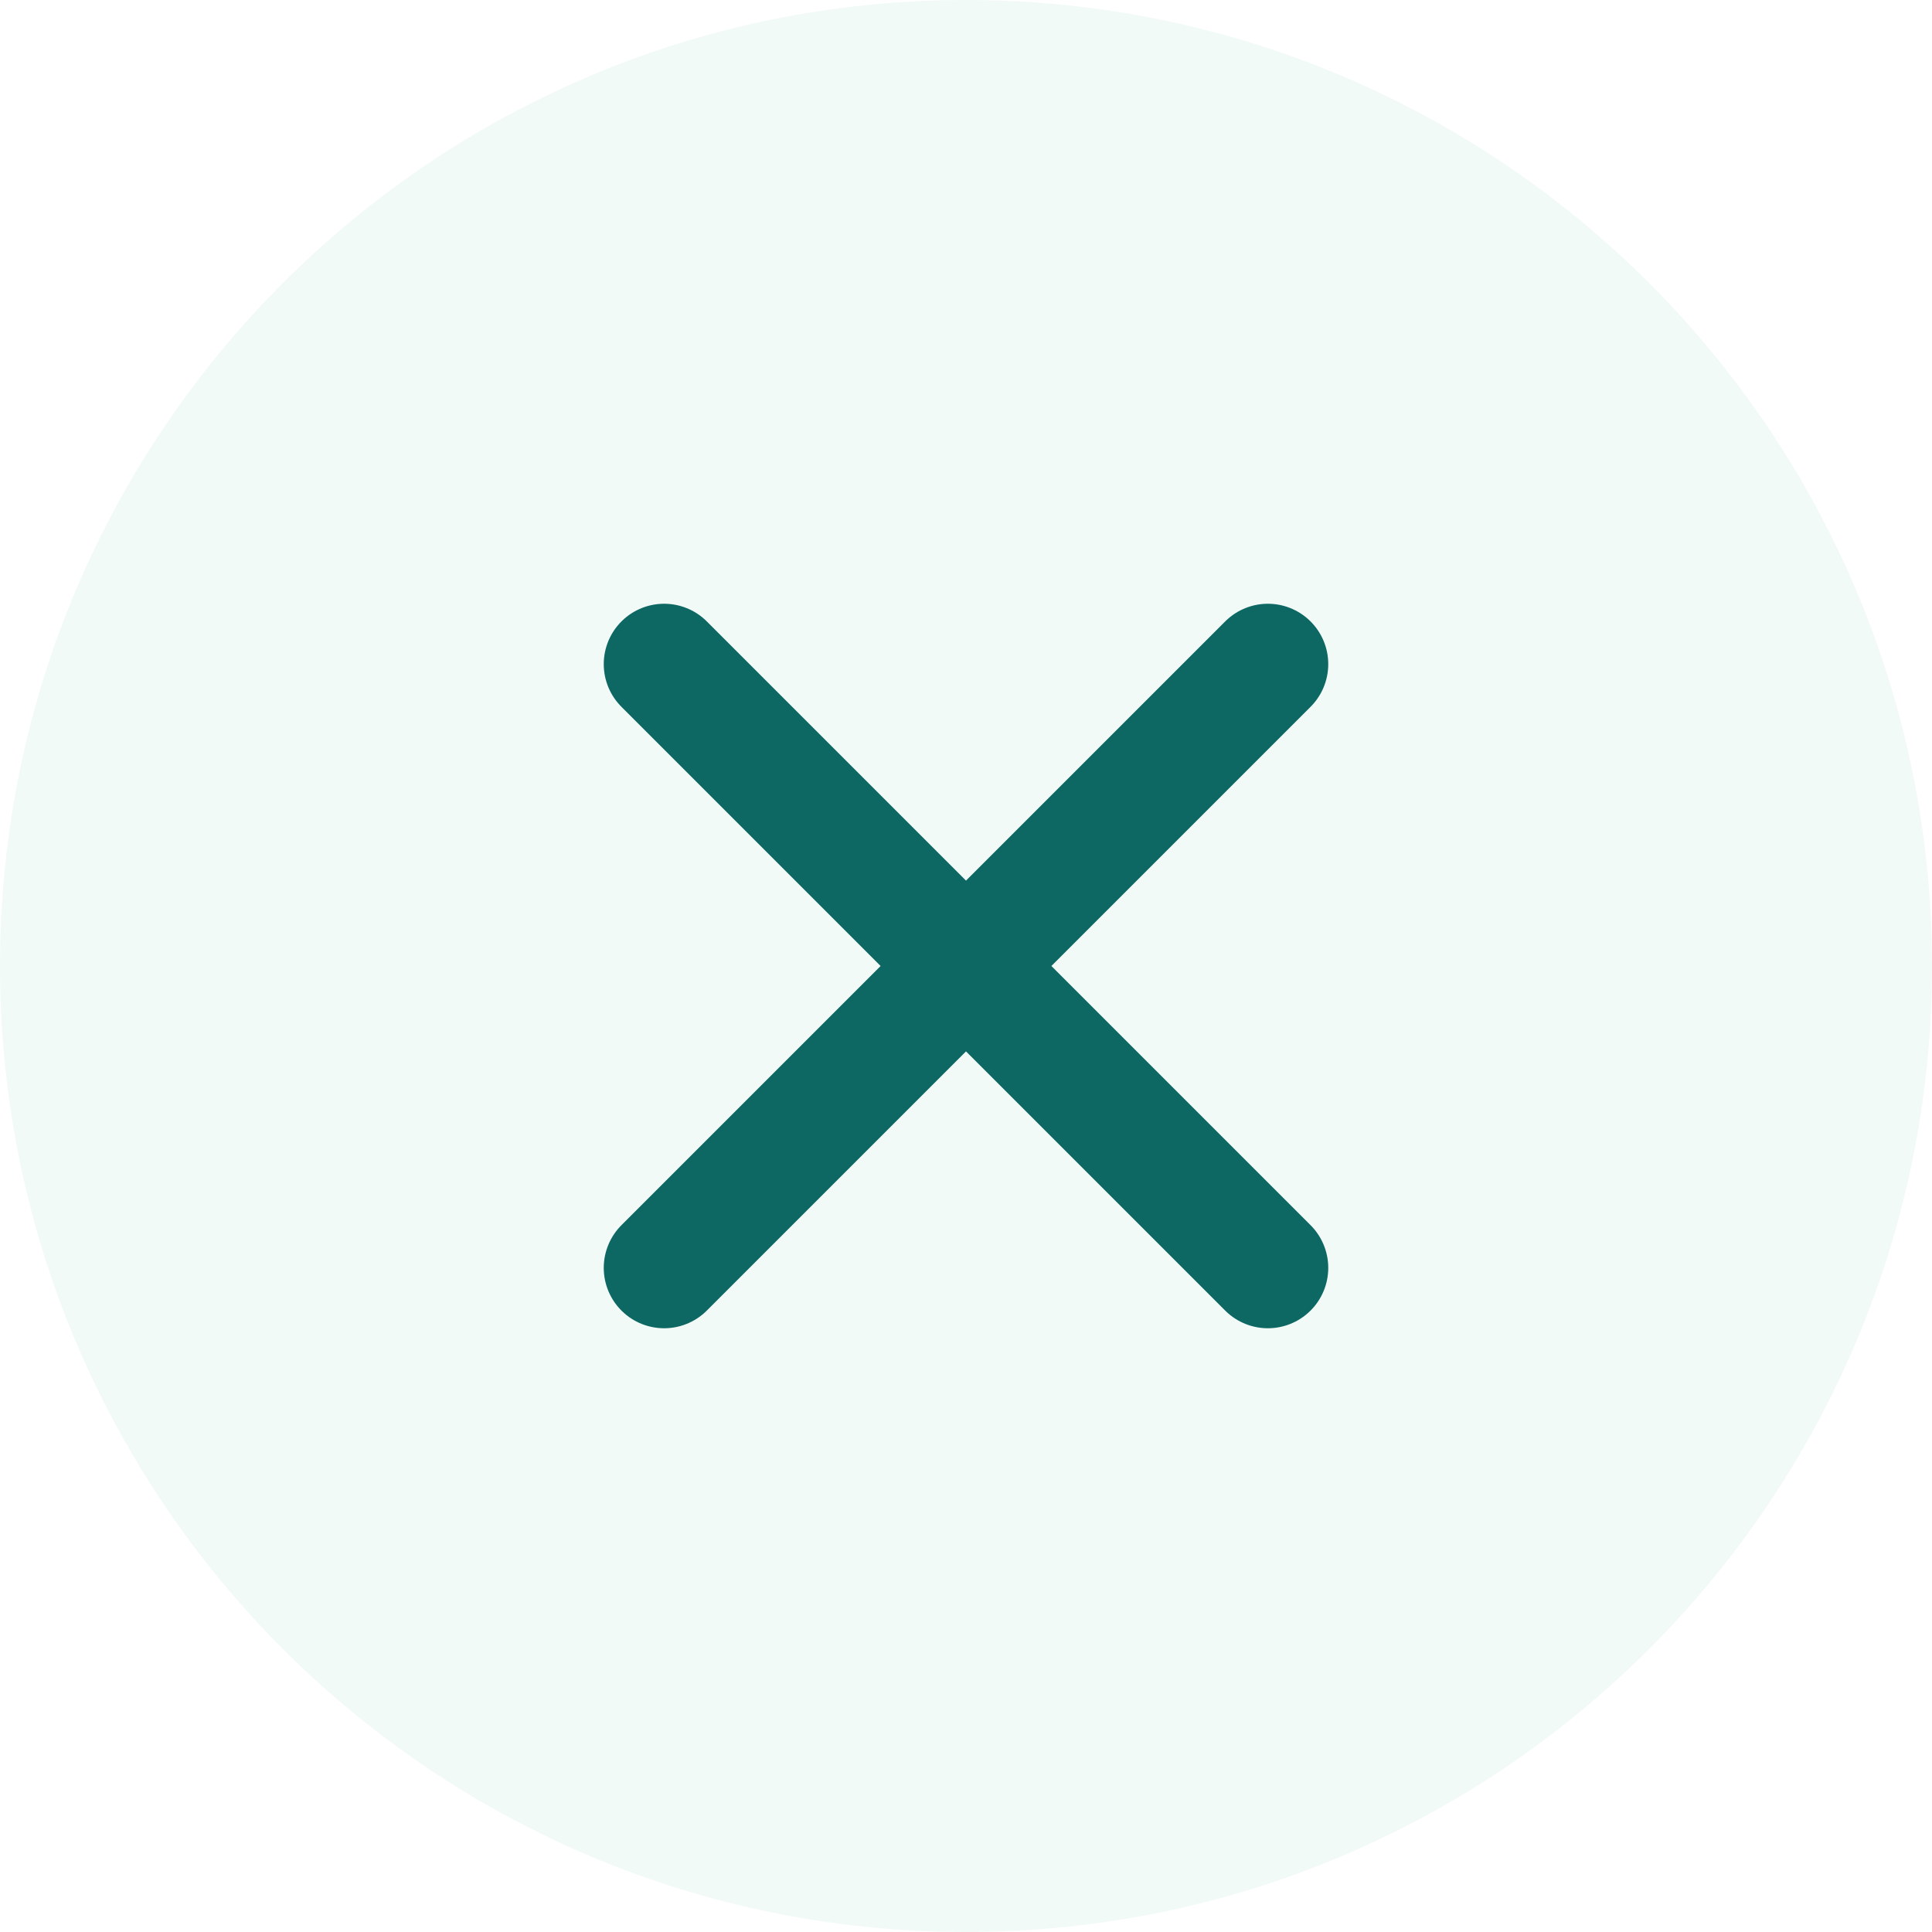
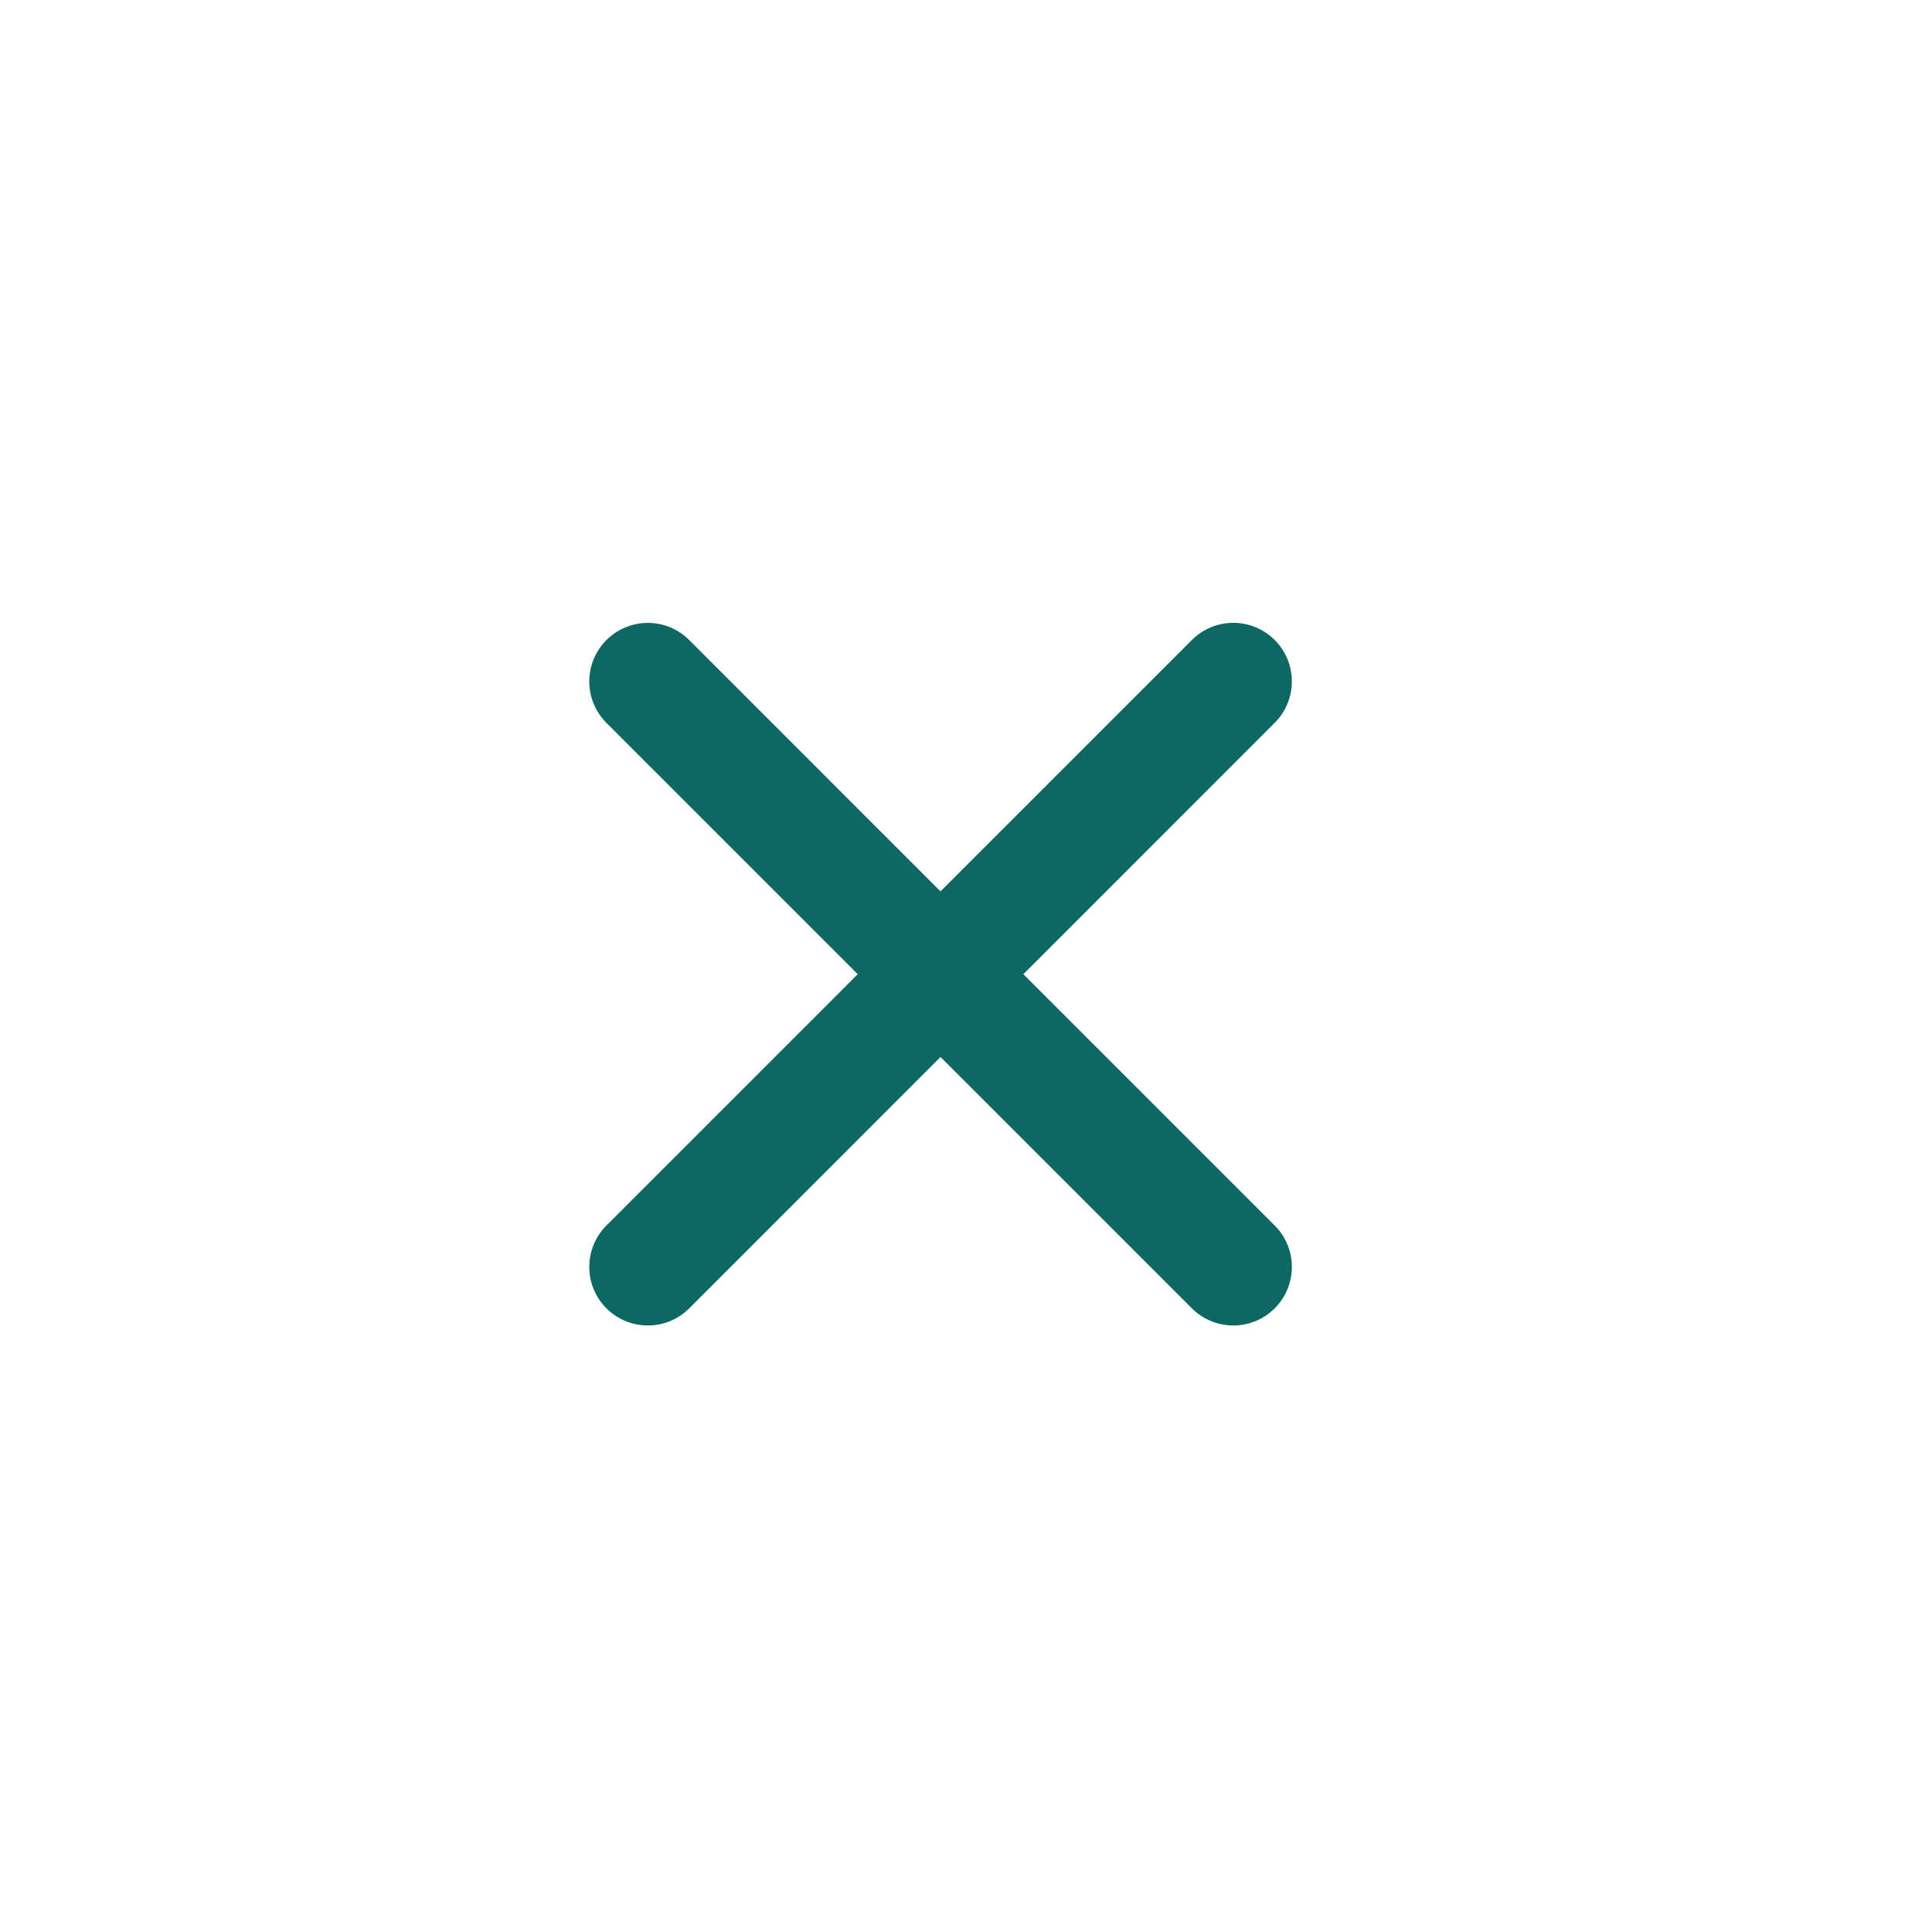
- <svg xmlns="http://www.w3.org/2000/svg" fill="none" viewBox="0 0 32 32">
-   <g filter="url(#filter0_b)">
-     <circle cx="16" cy="16" r="16" fill="#F2FAF7" />
-   </g>
-   <path d="M11 11l10 10M11 21l10-10" stroke="#0D6763" stroke-width="2" stroke-miterlimit="10" stroke-linecap="round" stroke-linejoin="round" />
-   <defs>
-     <filter id="filter0_b" x="-4" y="-4" width="40" height="40" filterUnits="userSpaceOnUse" color-interpolation-filters="sRGB">
-       <feFlood flood-opacity="0" result="BackgroundImageFix" />
-       <feGaussianBlur in="BackgroundImage" stdDeviation="2" />
-       <feComposite in2="SourceAlpha" operator="in" result="effect1_backgroundBlur" />
-       <feBlend in="SourceGraphic" in2="effect1_backgroundBlur" result="shape" />
-     </filter>
-   </defs>
+ <svg xmlns="http://www.w3.org/2000/svg" viewBox="0 0 33 33">
+   <path d="M16.065 15.225l4.293-4.293a1 1 0 011.415 1.414L17.48 16.64l4.293 4.293a1 1 0 01-1.415 1.414l-4.293-4.293-4.292 4.293a1 1 0 01-1.415-1.414l4.293-4.293-4.293-4.293a1 1 0 011.415-1.414l4.292 4.293z" fill="#0D6763" fill-rule="nonzero" />
</svg>
